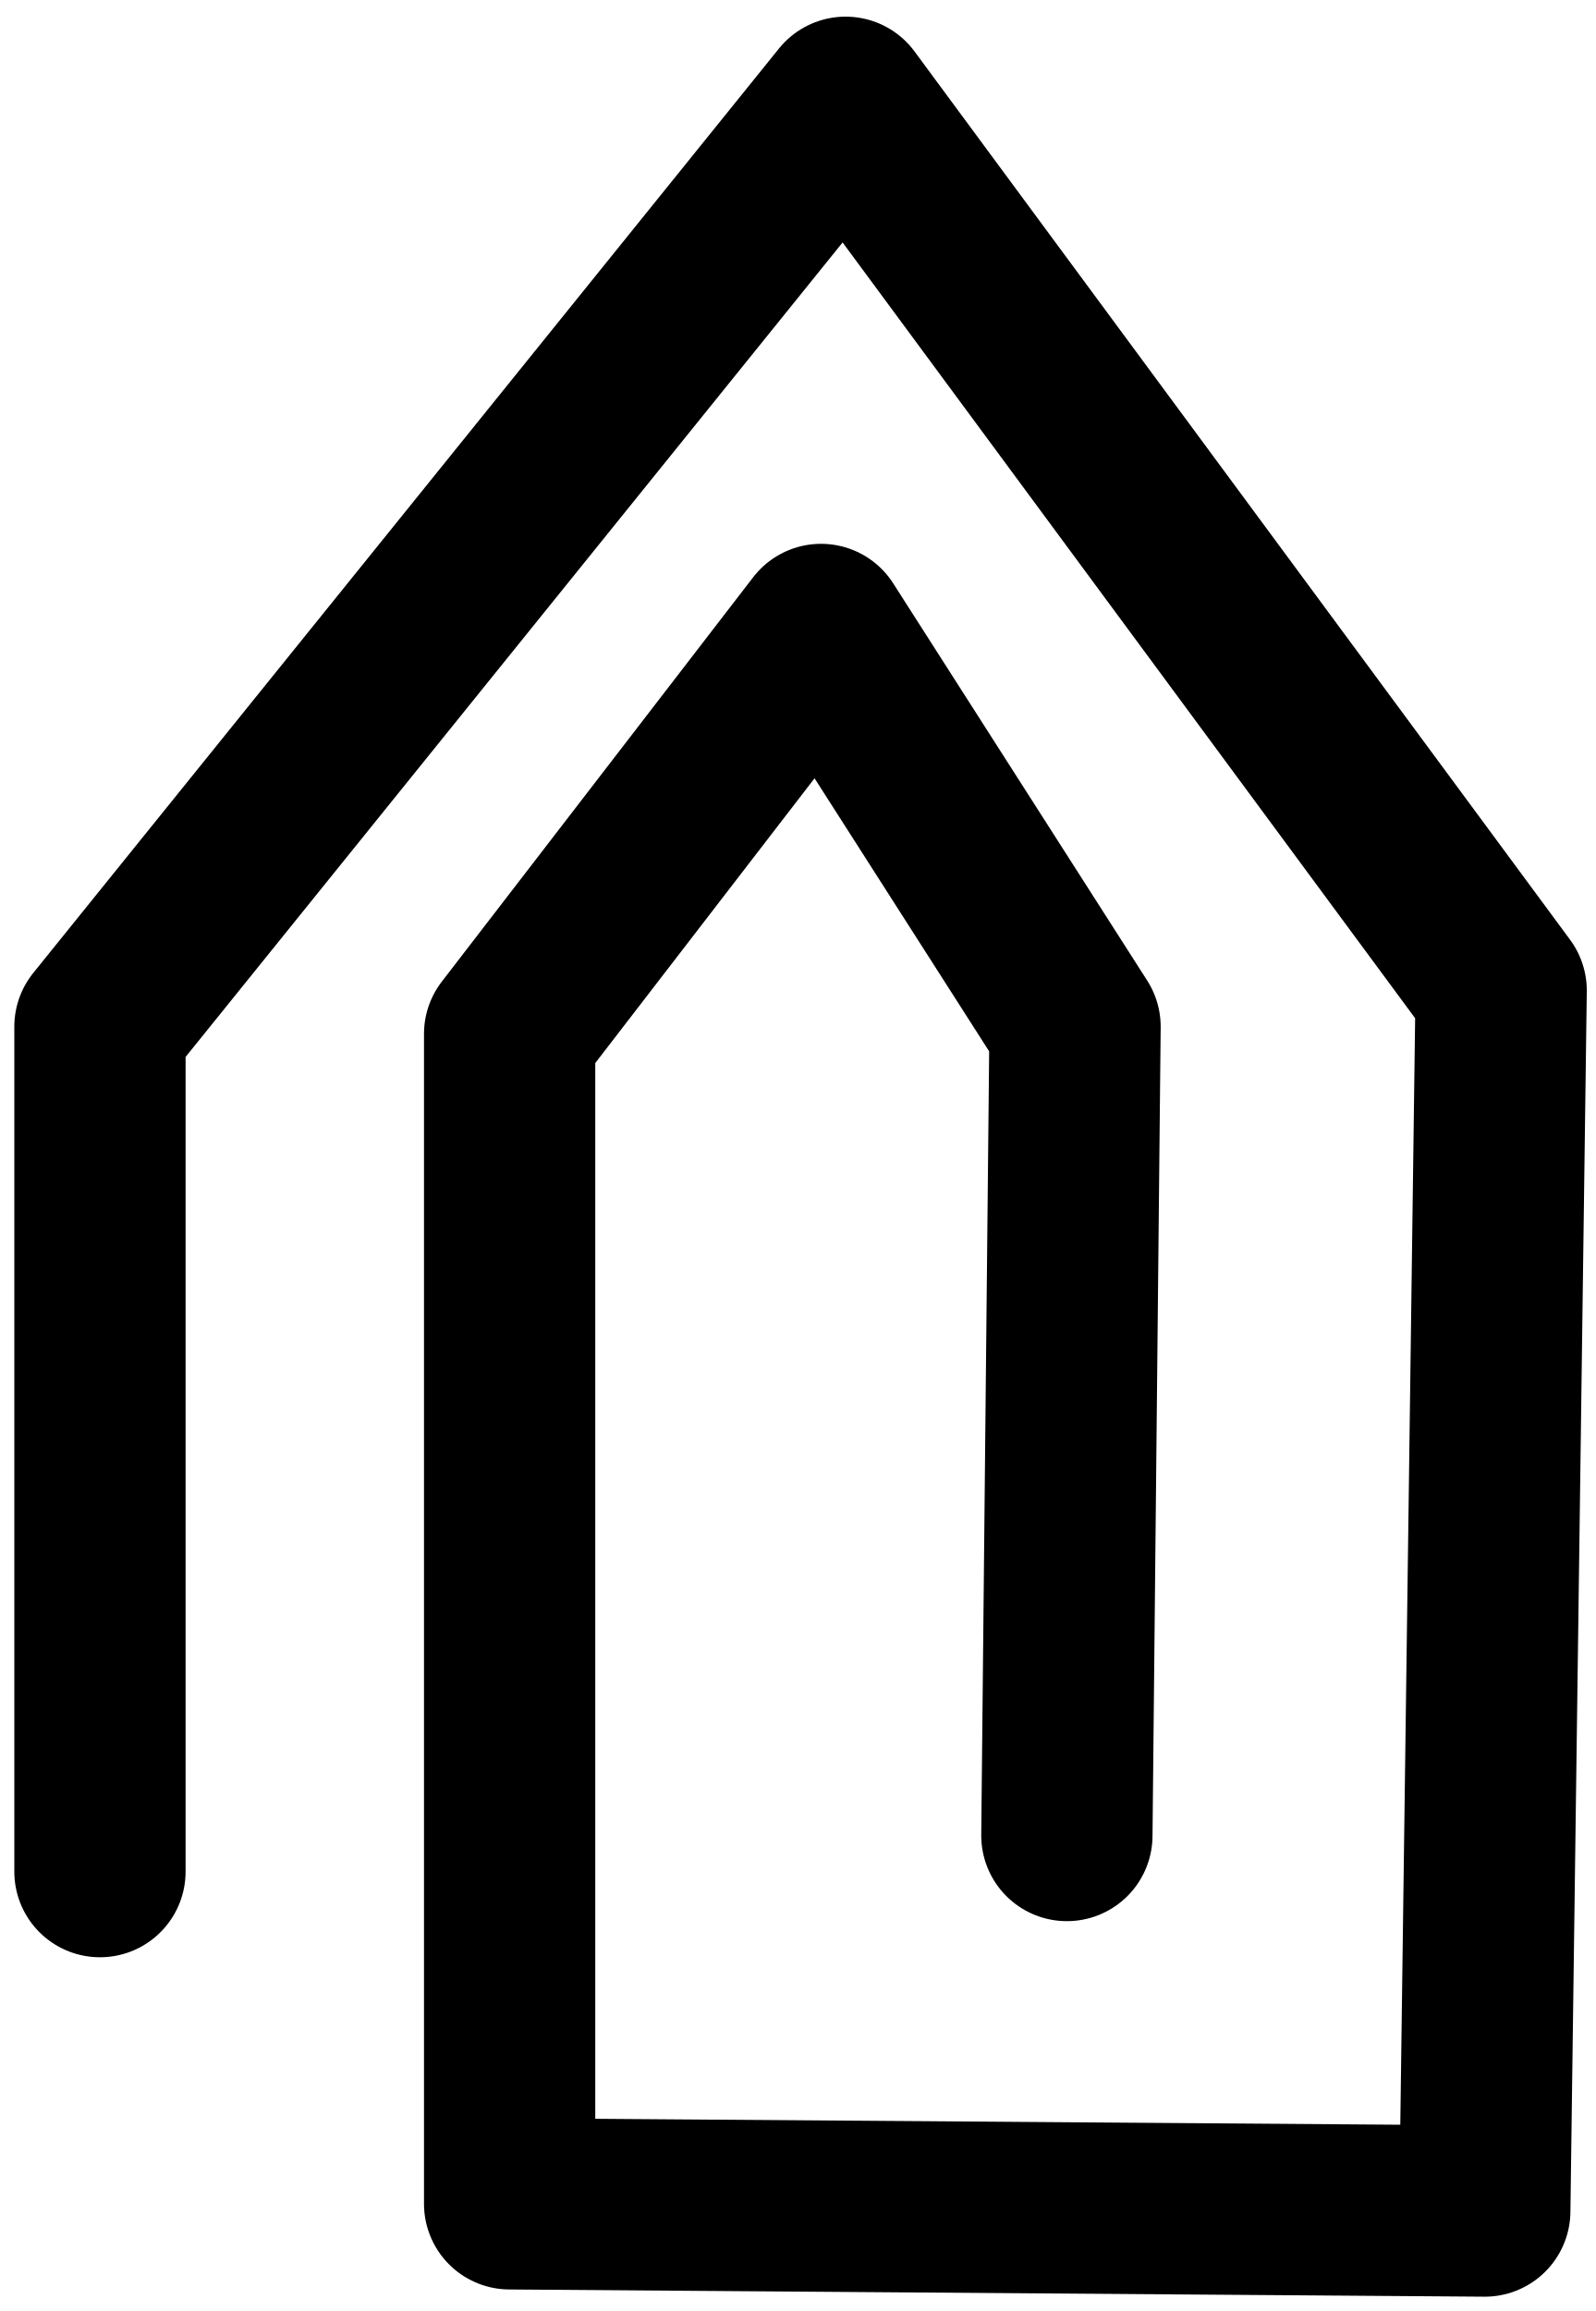
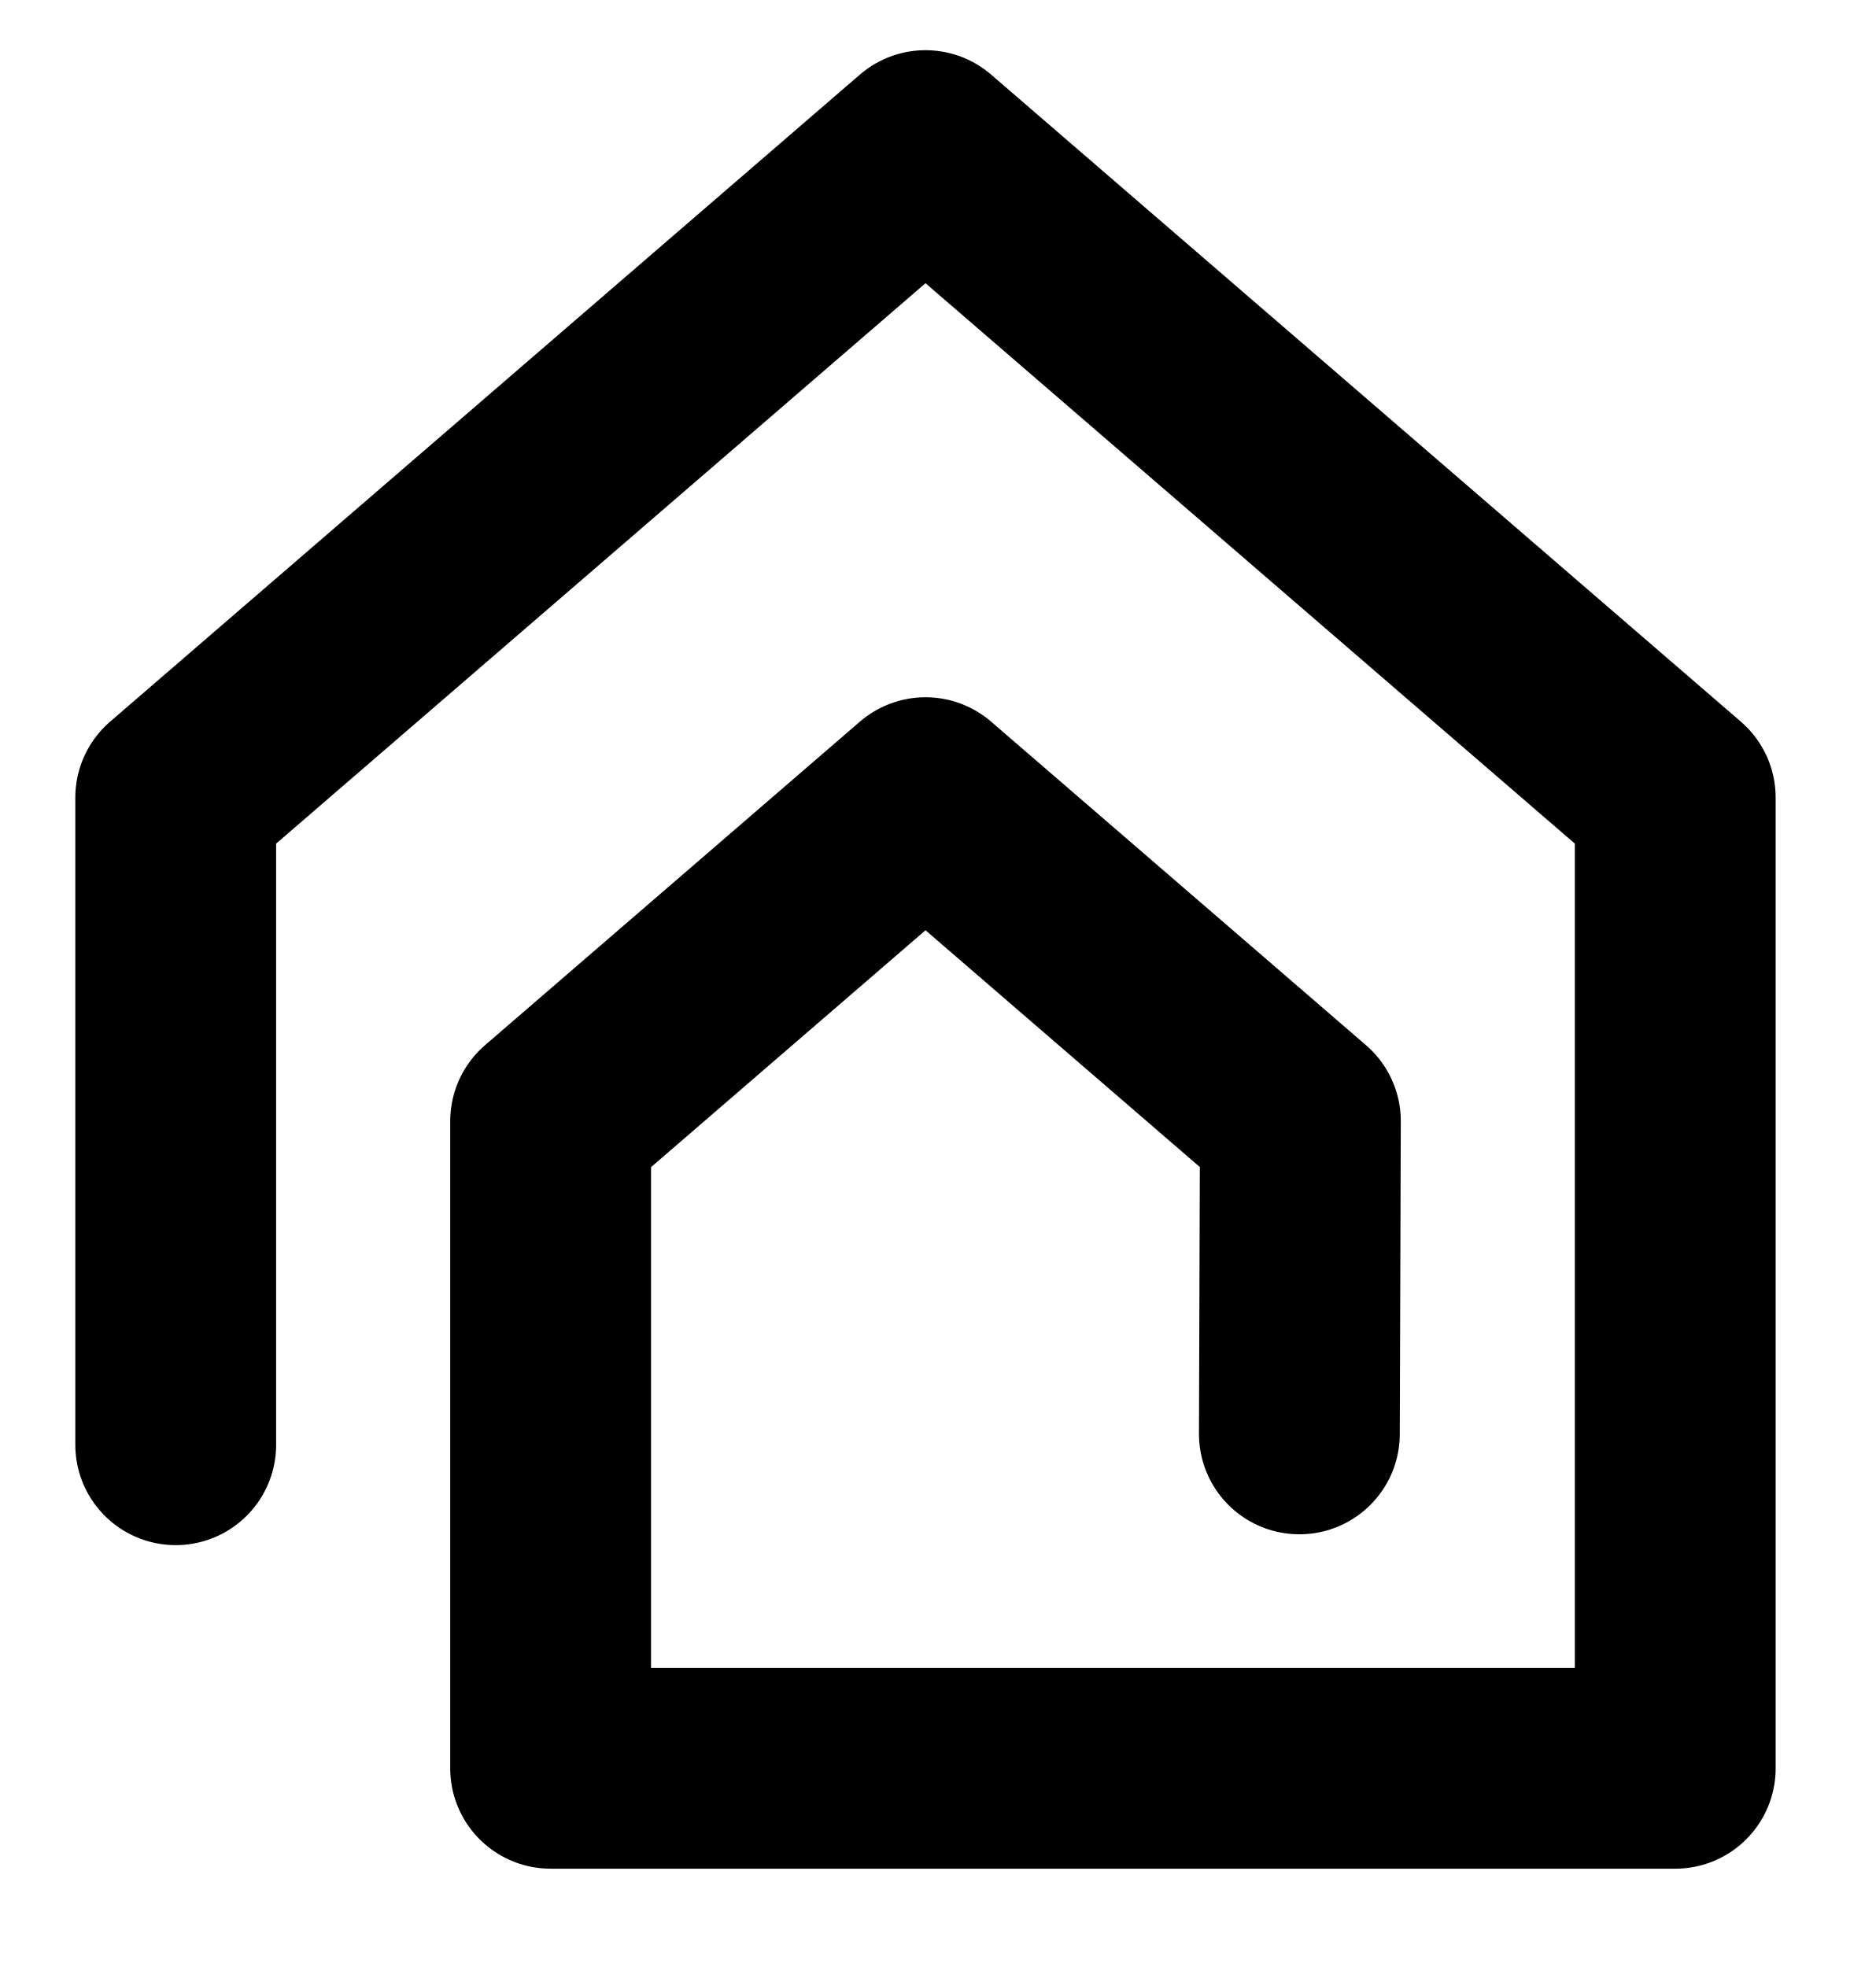
- <svg xmlns="http://www.w3.org/2000/svg" viewBox="200.712 105.685 130.41 188.852">
-   <polyline style="stroke-linecap: round; stroke-linejoin: round; stroke-dashoffset: -7px; stroke-width: 14px; stroke: rgb(0, 0, 0); fill: none; paint-order: fill markers; transform-origin: 266.15px 200.206px;" points="287.92 255.68 288.587 189.584 267.825 157.125 242.37 190.174 242.37 285.778 322.08 286.367 323.418 186.633 269.834 114.045 208.882 189.585 208.882 258.63" />
+ <svg xmlns="http://www.w3.org/2000/svg" viewBox="325.289 150.74 74.714 78.37">
+   <polyline style="stroke: rgb(0, 0, 0); stroke-linecap: round; stroke-linejoin: round; stroke-width: 8px; paint-order: fill markers; fill: none;" points="377.052 207.87 377.092 195.411 362.158 182.52 347.224 195.411 347.224 221.193 392.025 221.193 392.025 182.52 362.158 156.74 332.289 182.52 332.289 208.302" transform="matrix(1, 0, 0, 1, 0, 7.105427357601002e-15)" />
</svg>
